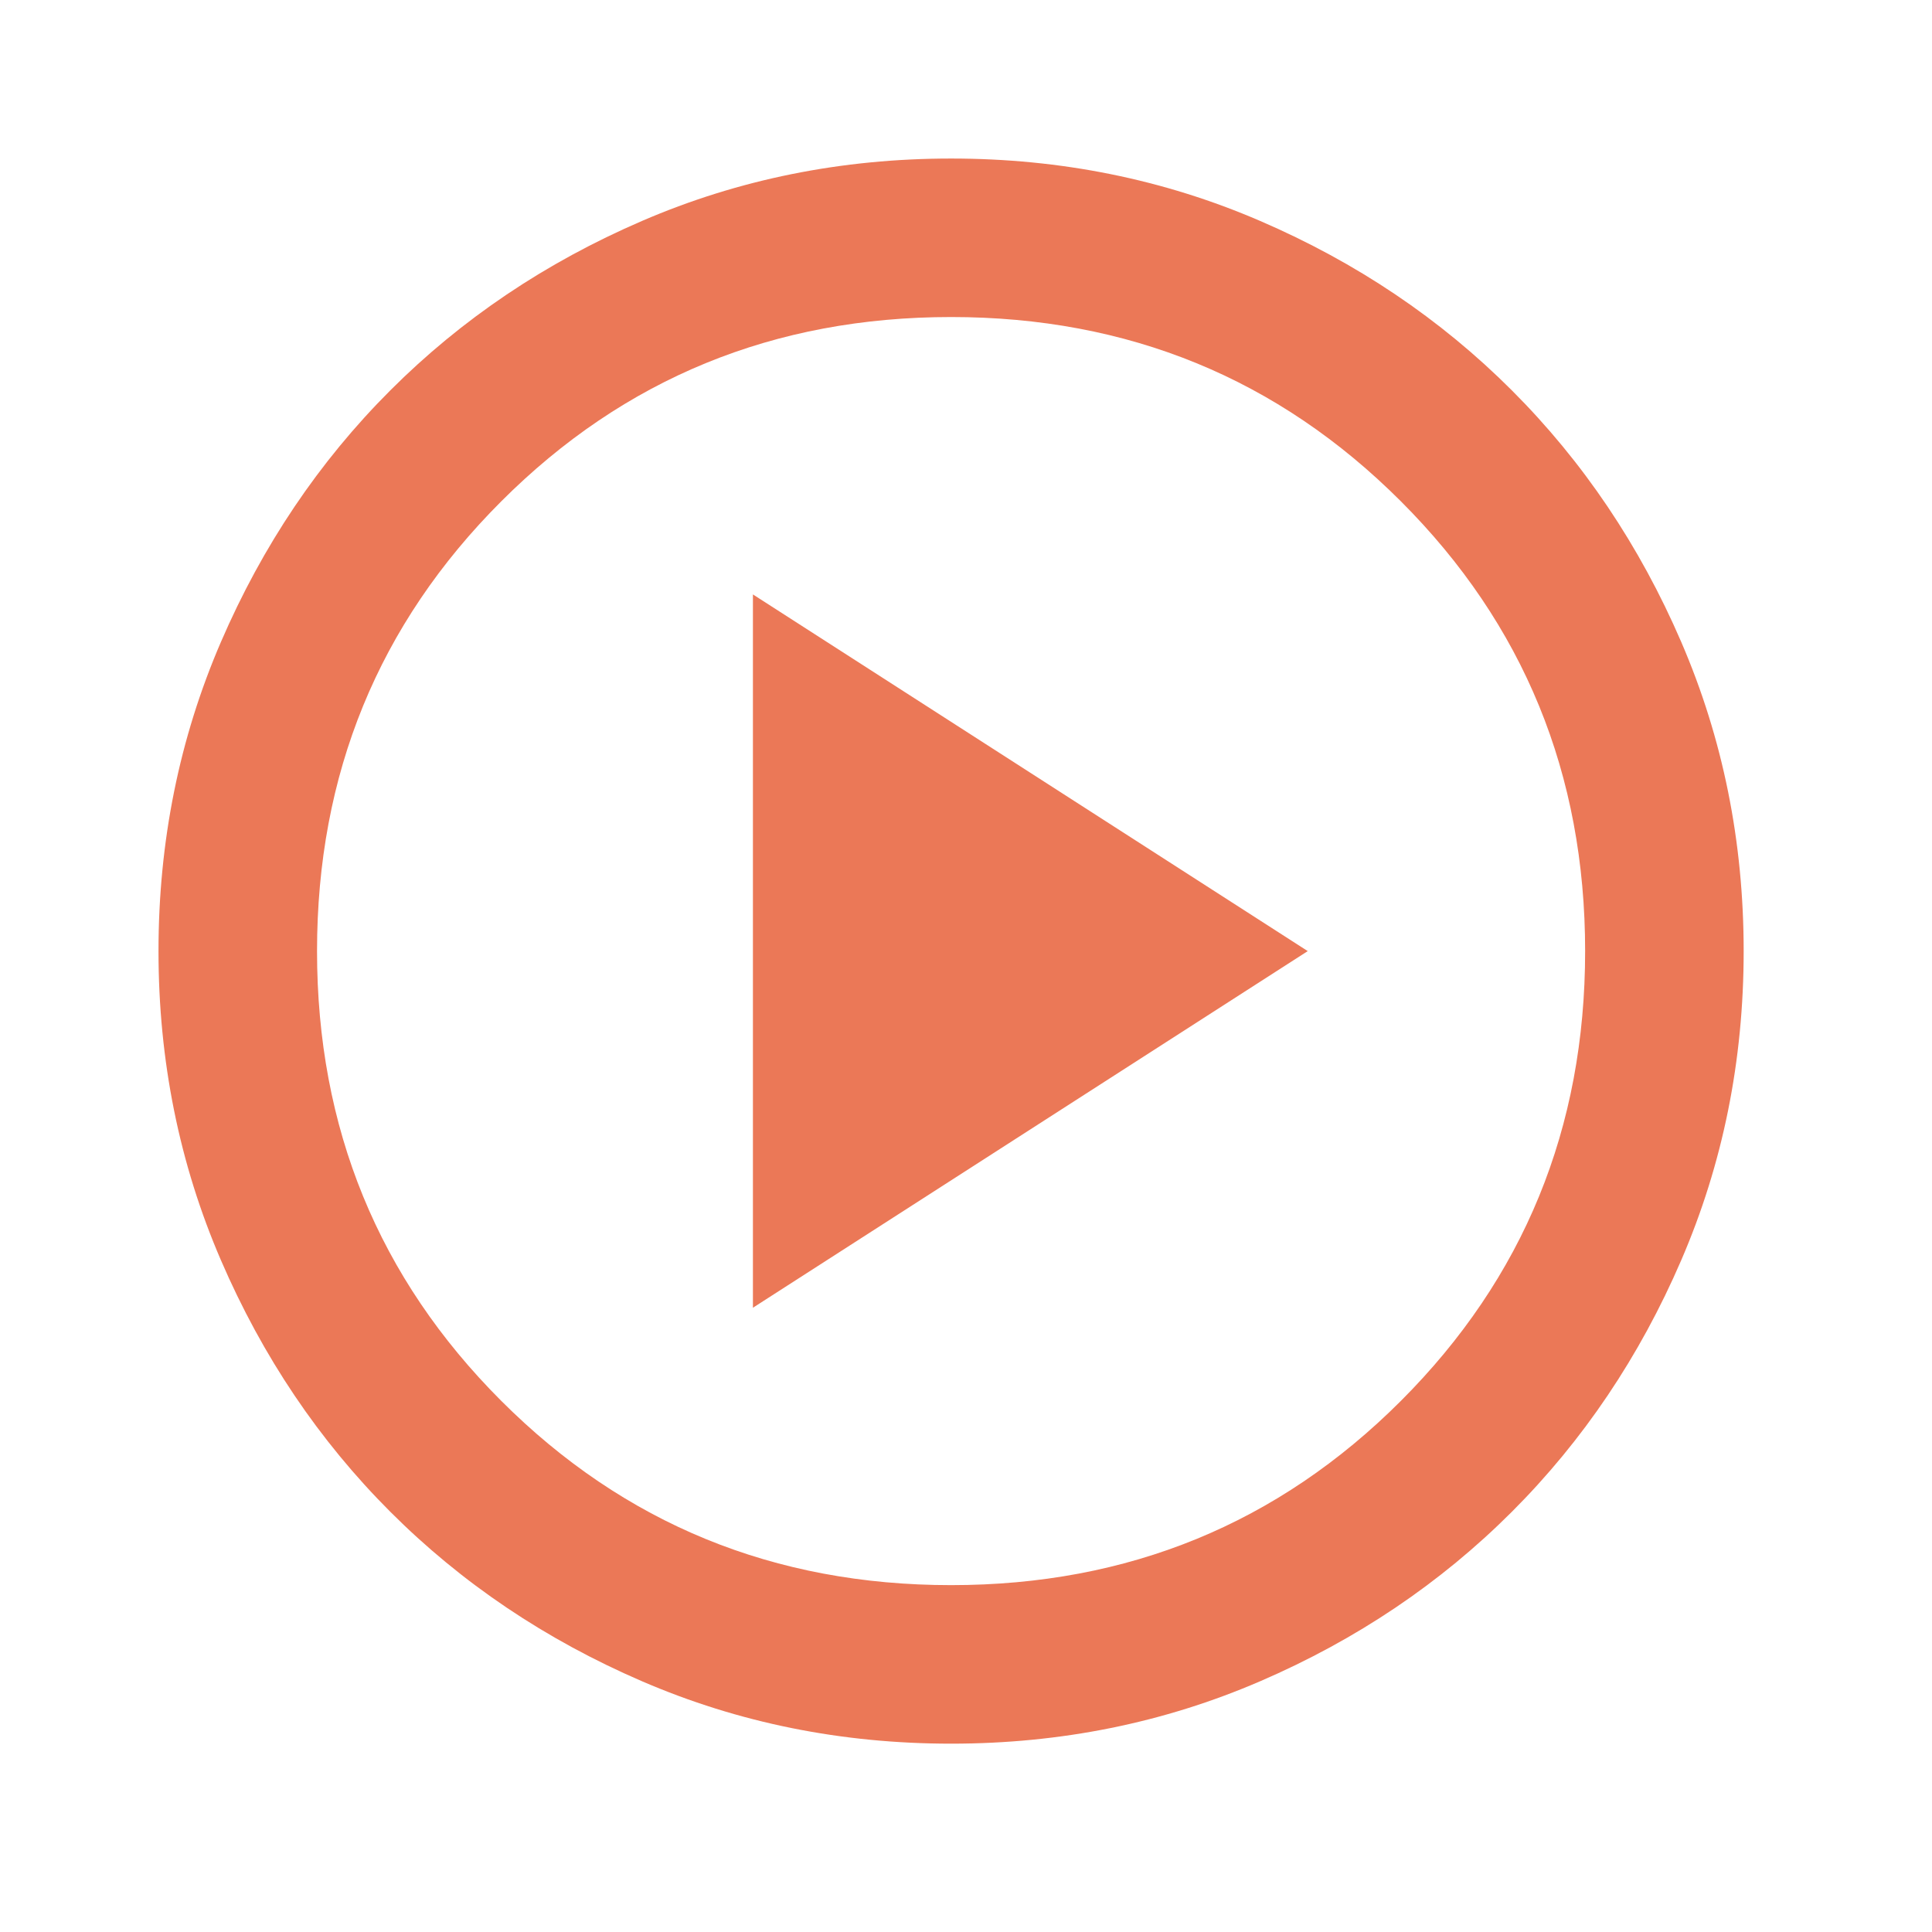
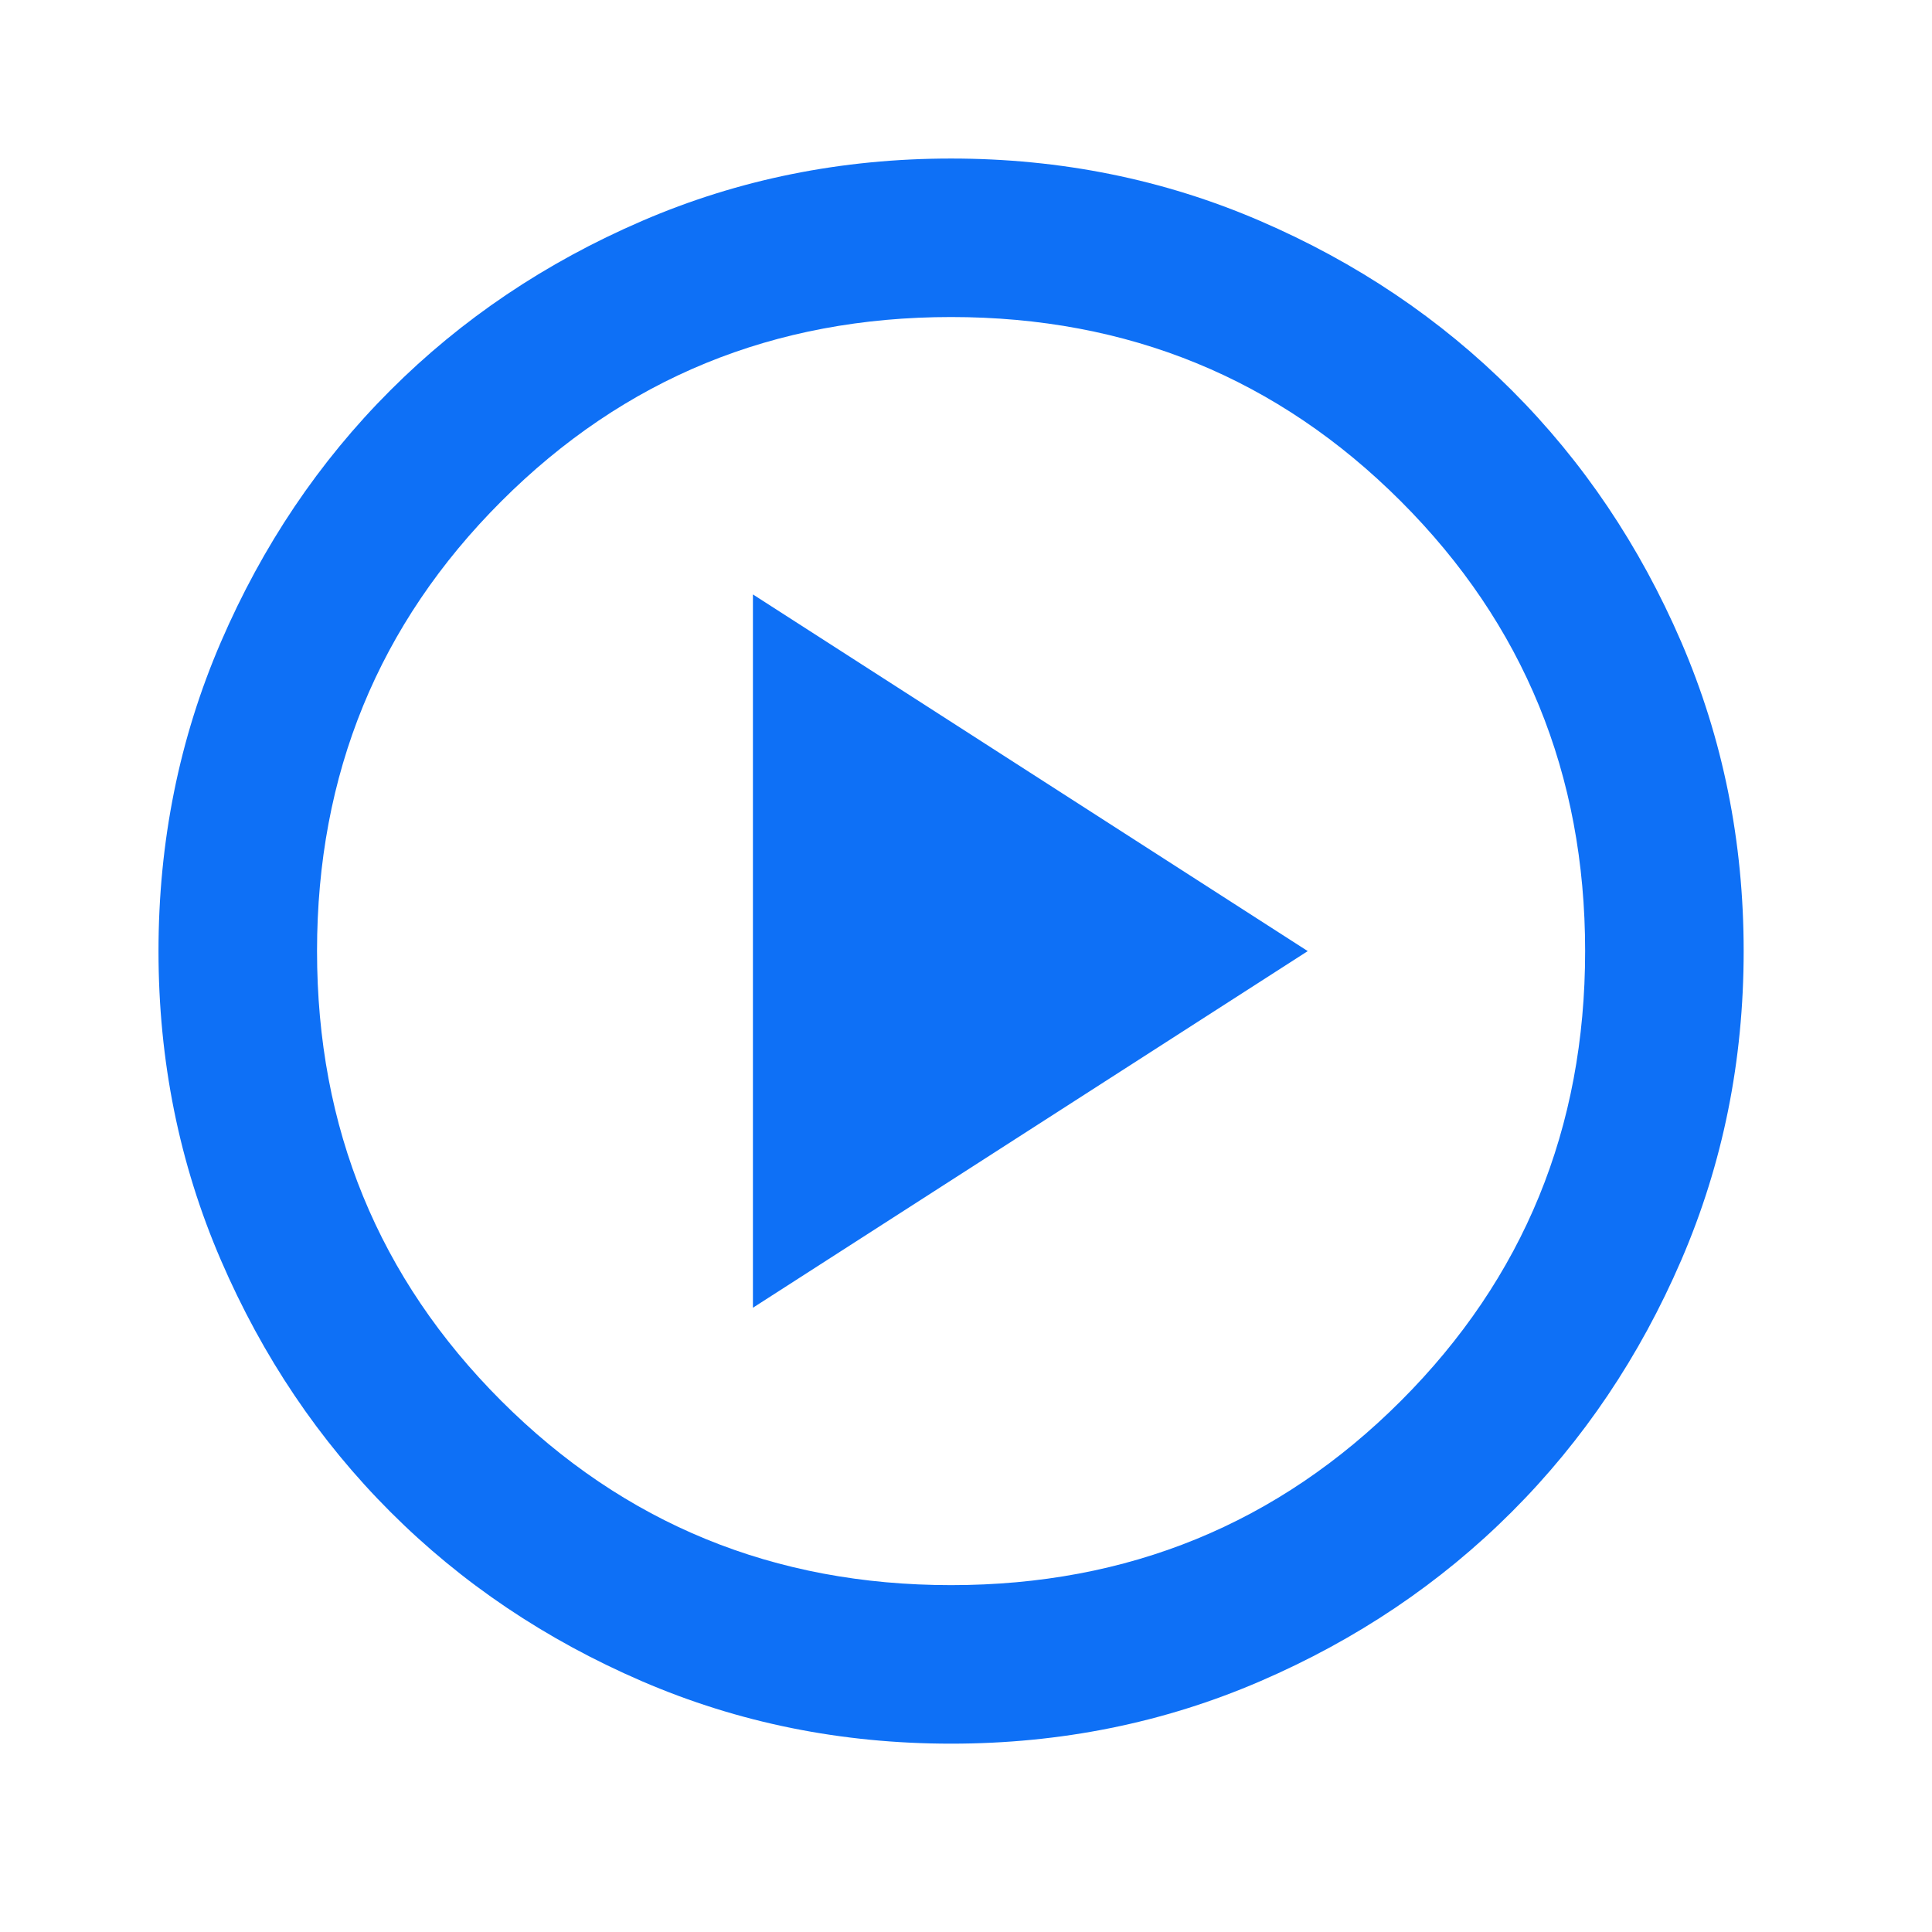
<svg xmlns="http://www.w3.org/2000/svg" width="52" height="52" viewBox="0 0 52 52" fill="none">
  <mask id="mask0_584_562" style="mask-type:alpha" maskUnits="userSpaceOnUse" x="0" y="0" width="52" height="52">
    <rect width="51.197" height="51.197" fill="#D9D9D9" />
  </mask>
  <g mask="url(#mask0_584_562)">
-     <path d="M20.265 35.198L35.198 25.599L20.265 15.999V35.198ZM25.599 46.931C22.648 46.931 19.874 46.371 17.279 45.251C14.684 44.131 12.426 42.611 10.506 40.691C8.586 38.771 7.066 36.514 5.946 33.918C4.826 31.323 4.266 28.55 4.266 25.599C4.266 22.648 4.826 19.875 5.946 17.279C7.066 14.684 8.586 12.426 10.506 10.506C12.426 8.586 14.684 7.066 17.279 5.947C19.874 4.827 22.648 4.267 25.599 4.267C28.549 4.267 31.323 4.827 33.918 5.947C36.514 7.066 38.771 8.586 40.691 10.506C42.611 12.426 44.131 14.684 45.251 17.279C46.371 19.875 46.931 22.648 46.931 25.599C46.931 28.55 46.371 31.323 45.251 33.918C44.131 36.514 42.611 38.771 40.691 40.691C38.771 42.611 36.514 44.131 33.918 45.251C31.323 46.371 28.549 46.931 25.599 46.931ZM25.599 42.664C30.363 42.664 34.398 41.011 37.705 37.705C41.011 34.398 42.664 30.363 42.664 25.599C42.664 20.835 41.011 16.799 37.705 13.493C34.398 10.186 30.363 8.533 25.599 8.533C20.834 8.533 16.799 10.186 13.492 13.493C10.186 16.799 8.533 20.835 8.533 25.599C8.533 30.363 10.186 34.398 13.492 37.705C16.799 41.011 20.834 42.664 25.599 42.664Z" fill="#EB7857" />
+     <path d="M20.265 35.198L35.198 25.599L20.265 15.999V35.198ZM25.599 46.931C22.648 46.931 19.874 46.371 17.279 45.251C14.684 44.131 12.426 42.611 10.506 40.691C8.586 38.771 7.066 36.514 5.946 33.918C4.826 31.323 4.266 28.55 4.266 25.599C4.266 22.648 4.826 19.875 5.946 17.279C7.066 14.684 8.586 12.426 10.506 10.506C12.426 8.586 14.684 7.066 17.279 5.947C19.874 4.827 22.648 4.267 25.599 4.267C28.549 4.267 31.323 4.827 33.918 5.947C36.514 7.066 38.771 8.586 40.691 10.506C42.611 12.426 44.131 14.684 45.251 17.279C46.371 19.875 46.931 22.648 46.931 25.599C46.931 28.55 46.371 31.323 45.251 33.918C44.131 36.514 42.611 38.771 40.691 40.691C38.771 42.611 36.514 44.131 33.918 45.251C31.323 46.371 28.549 46.931 25.599 46.931ZM25.599 42.664C30.363 42.664 34.398 41.011 37.705 37.705C41.011 34.398 42.664 30.363 42.664 25.599C42.664 20.835 41.011 16.799 37.705 13.493C34.398 10.186 30.363 8.533 25.599 8.533C20.834 8.533 16.799 10.186 13.492 13.493C10.186 16.799 8.533 20.835 8.533 25.599C8.533 30.363 10.186 34.398 13.492 37.705C16.799 41.011 20.834 42.664 25.599 42.664Z" fill="#0e70f6" />
  </g>
</svg>
